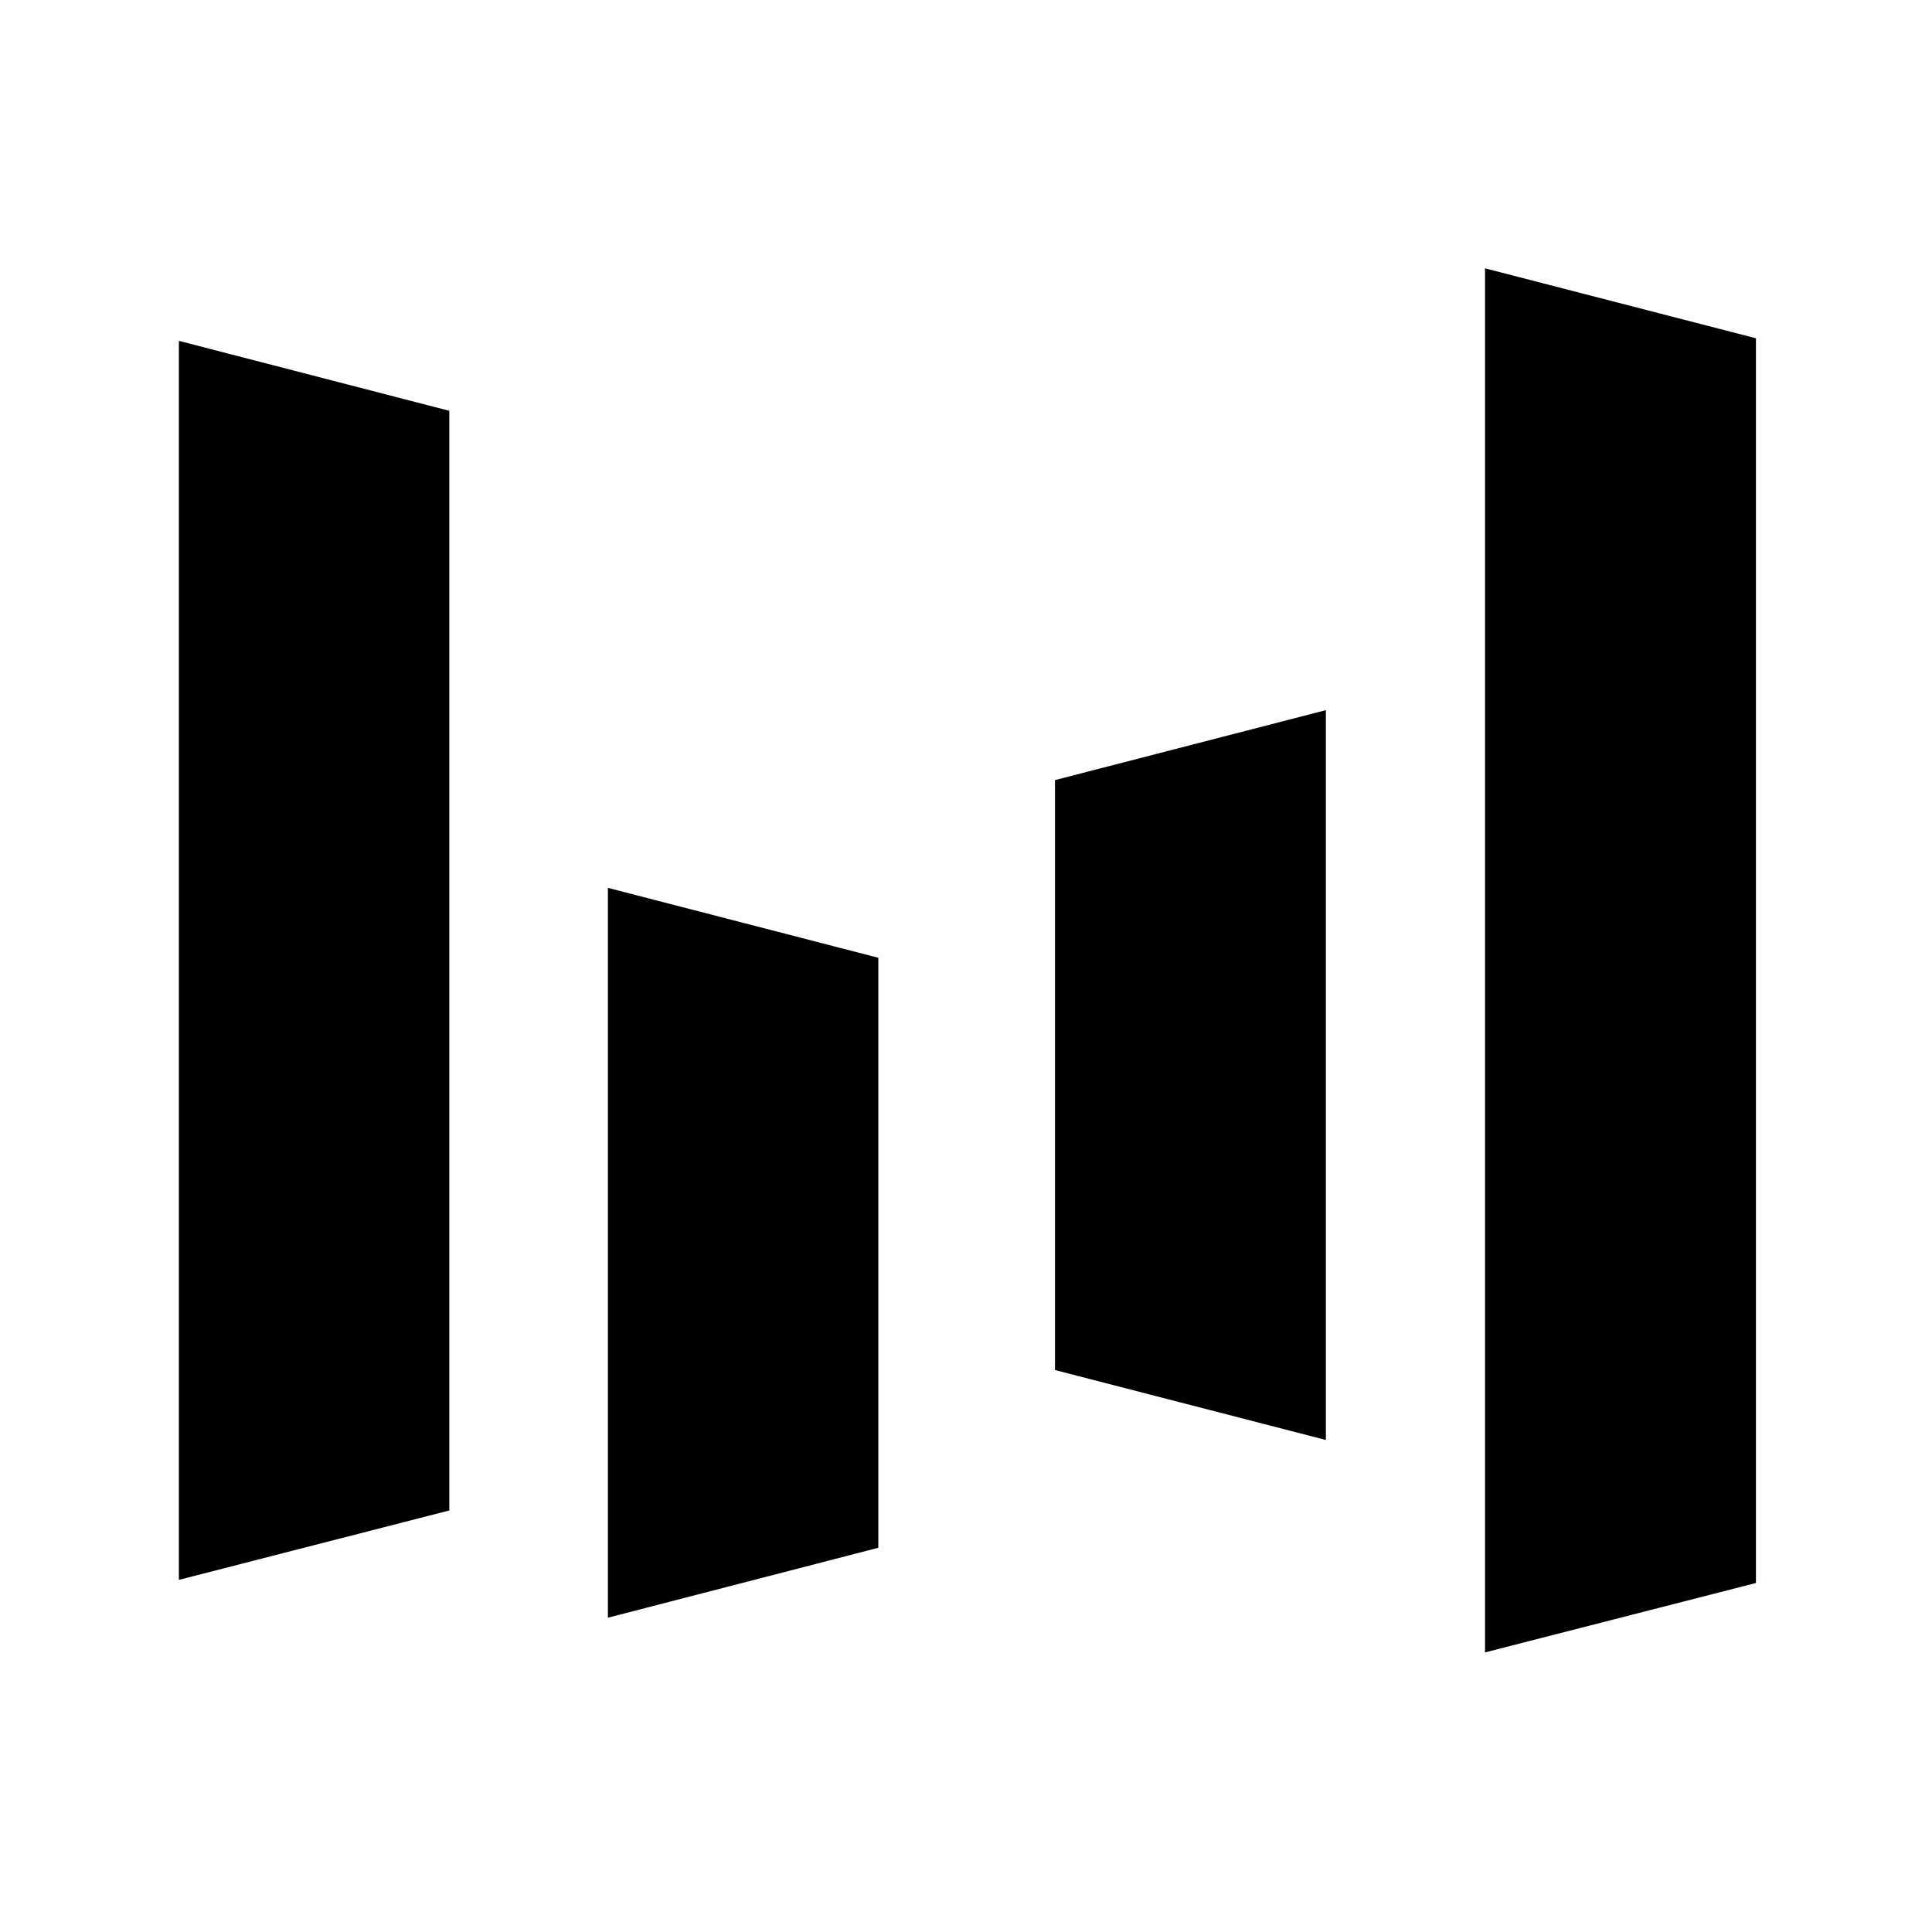
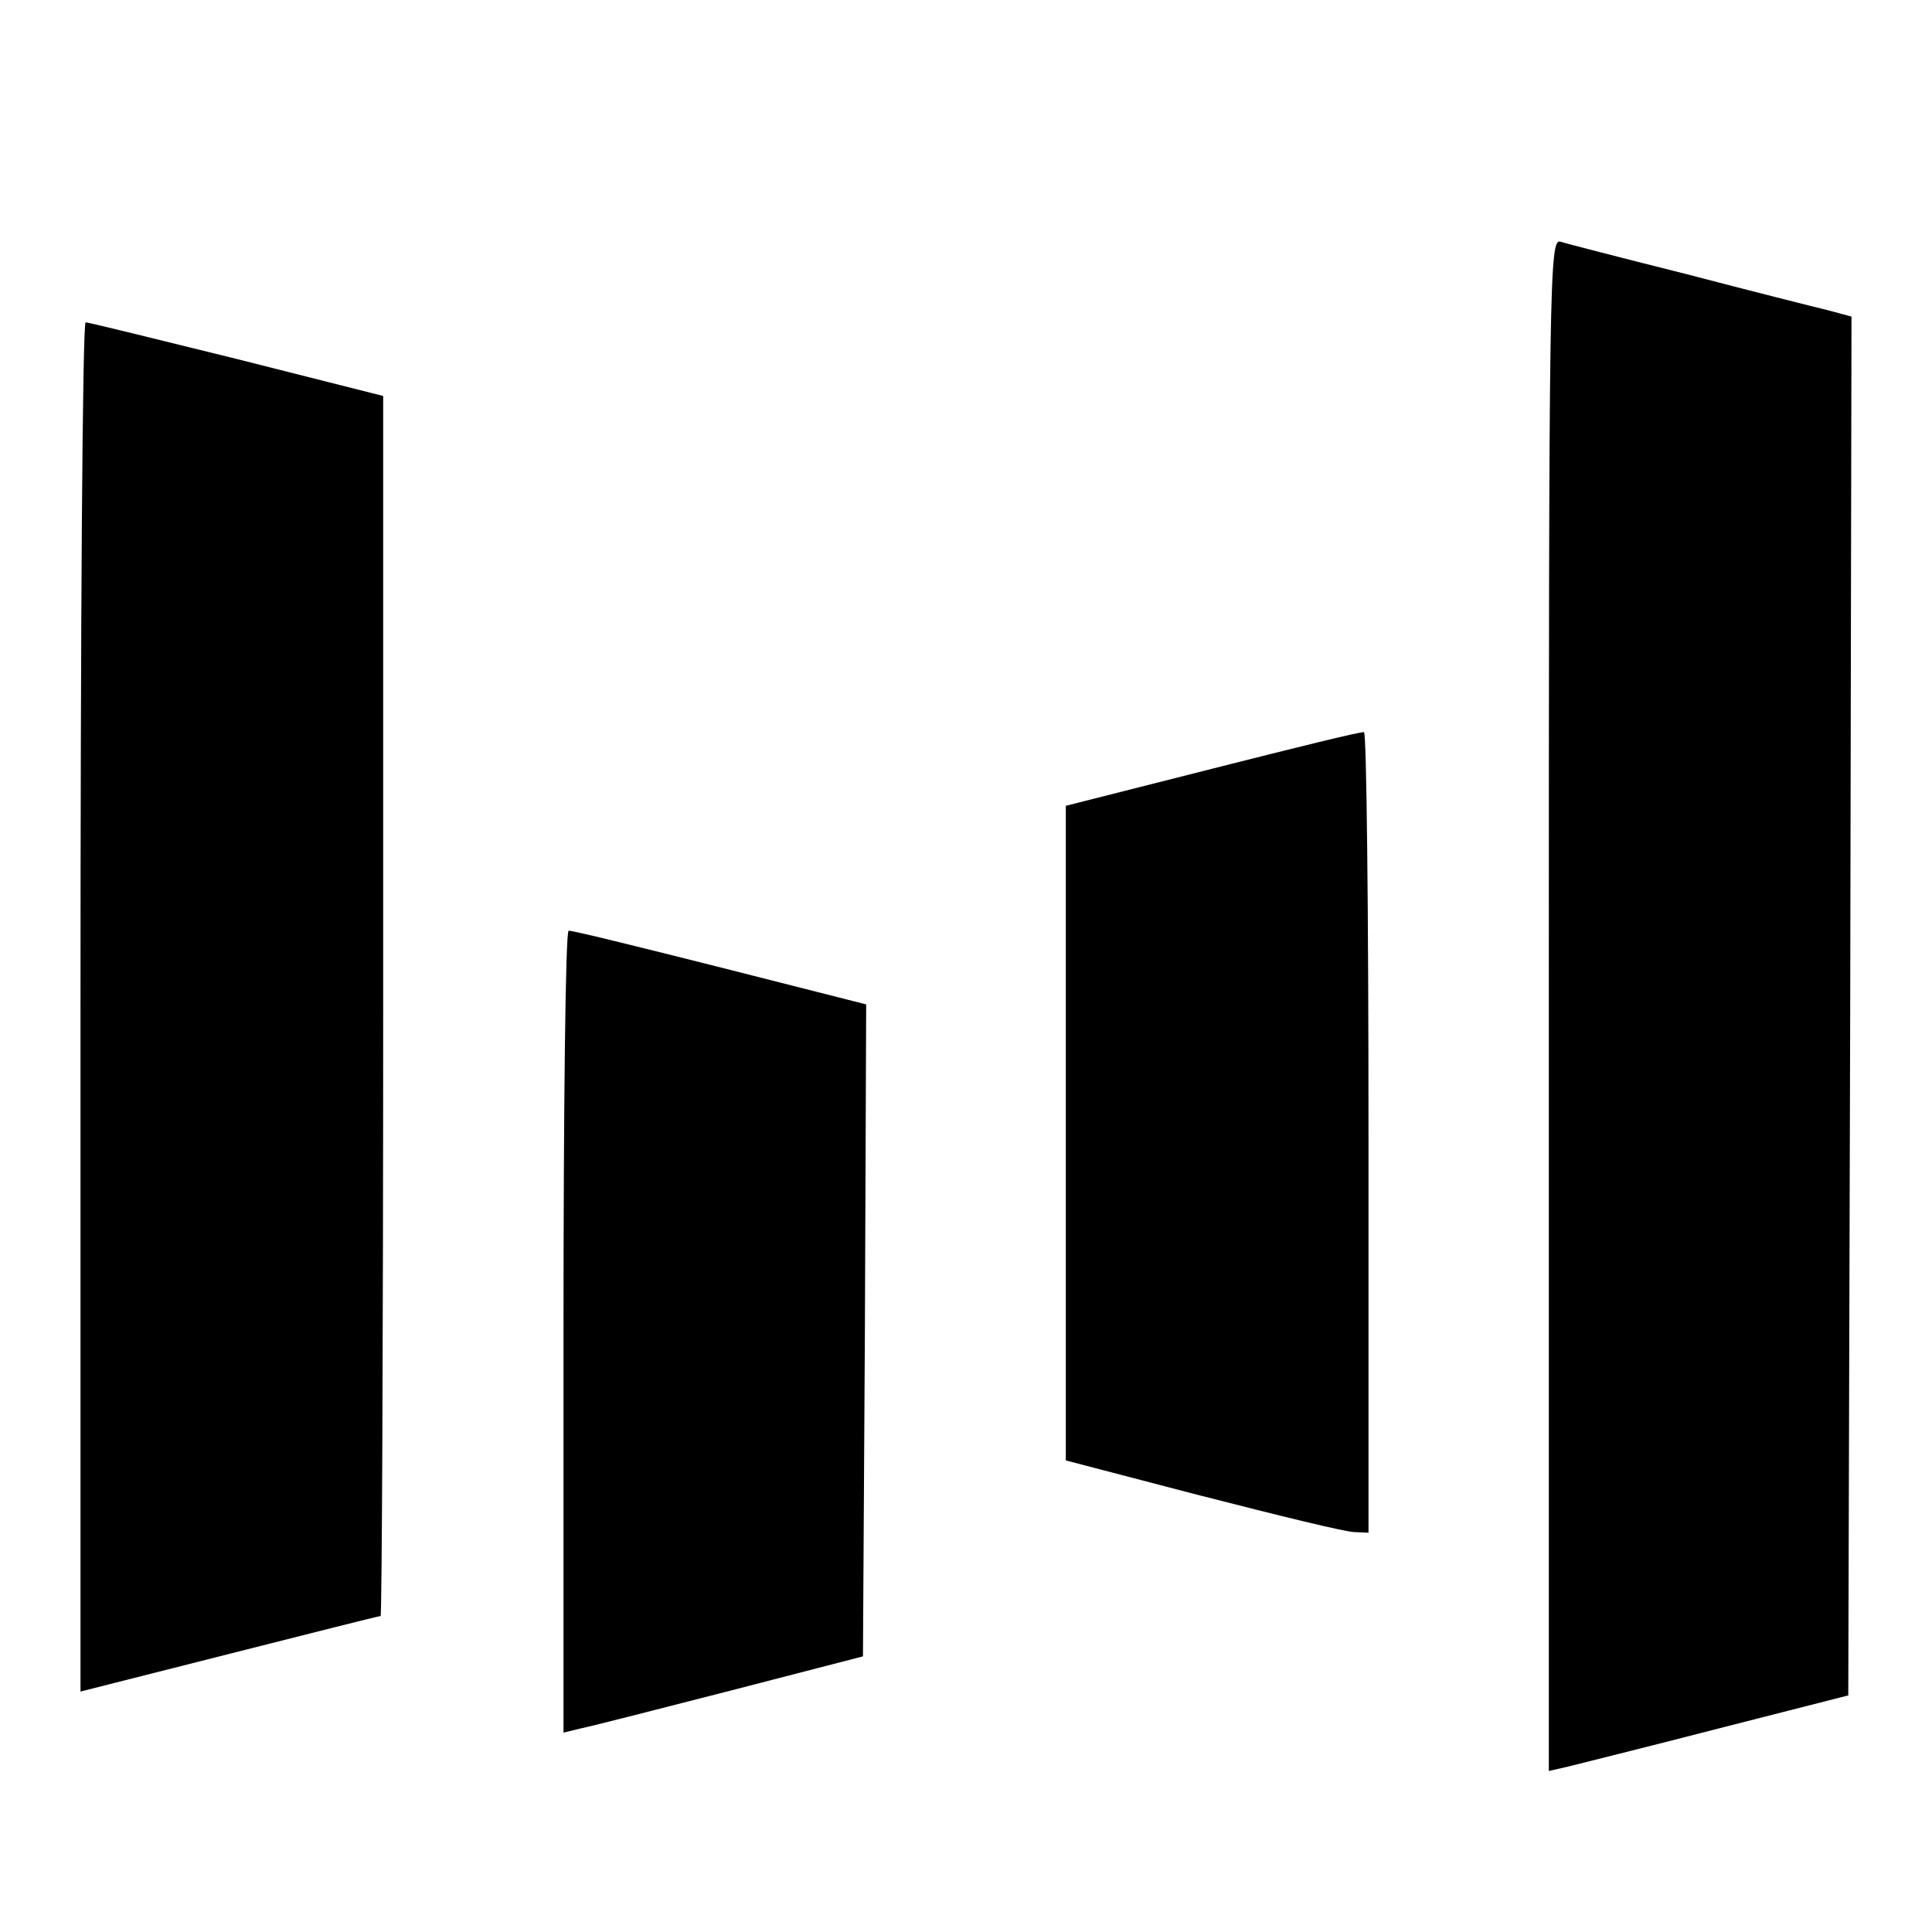
- <svg xmlns="http://www.w3.org/2000/svg" width="24" height="24" viewBox="0 0 54 54">
-   <g transform="translate(0 7.5)" fill="currentColor">
-     <path d="M12.558 34.718 5 36.658V2.027l7.558 1.955V34.718Z" />
-     <path d="M49.079 36.745 41.507 38.685V0l7.572 1.955V36.745Z" />
-     <path d="M24.549 35.761 16.991 37.715V17.316l7.558 1.954v16.49Z" />
-     <path d="m29.487 14.304 7.572-1.955v20.399l-7.572-1.955V14.304Z" />
-   </g>
+ <svg xmlns="http://www.w3.org/2000/svg" fill="currentColor" fill-rule="evenodd" height="1em" style="flex:none;line-height:1" viewBox="0 0 24 24" width="1em">
+   <path d="M14.944 18.587l-1.704-.445V10.01l1.824-.462c1-.254 1.84-.461 1.88-.453.032 0 .056 2.235.056 4.972v4.973l-.176-.008c-.104 0-.952-.207-1.88-.446z" />
+   <path d="M7 16.542c0-2.736.024-4.98.064-4.98.032-.008.872.2 1.88.454l1.816.461-.016 4.05-.024 4.049-1.632.422c-.896.23-1.736.445-1.856.469L7 21.523v-4.98z" />
+   <path d="M19.24 12.477c0-9.03.008-9.515.144-9.475.072.024.784.207 1.576.406.792.207 1.576.405 1.744.445l.296.08-.016 8.56-.024 8.568-1.624.414c-.888.23-1.728.437-1.856.47l-.24.055v-9.523z" />
+   <path d="M1 12.509c0-4.678.024-8.505.064-8.505.032 0 .872.207 1.872.454l1.824.461v7.582c0 4.16-.016 7.574-.032 7.574-.024 0-.872.215-1.88.47L1 21.013v-8.505z" />
</svg>
